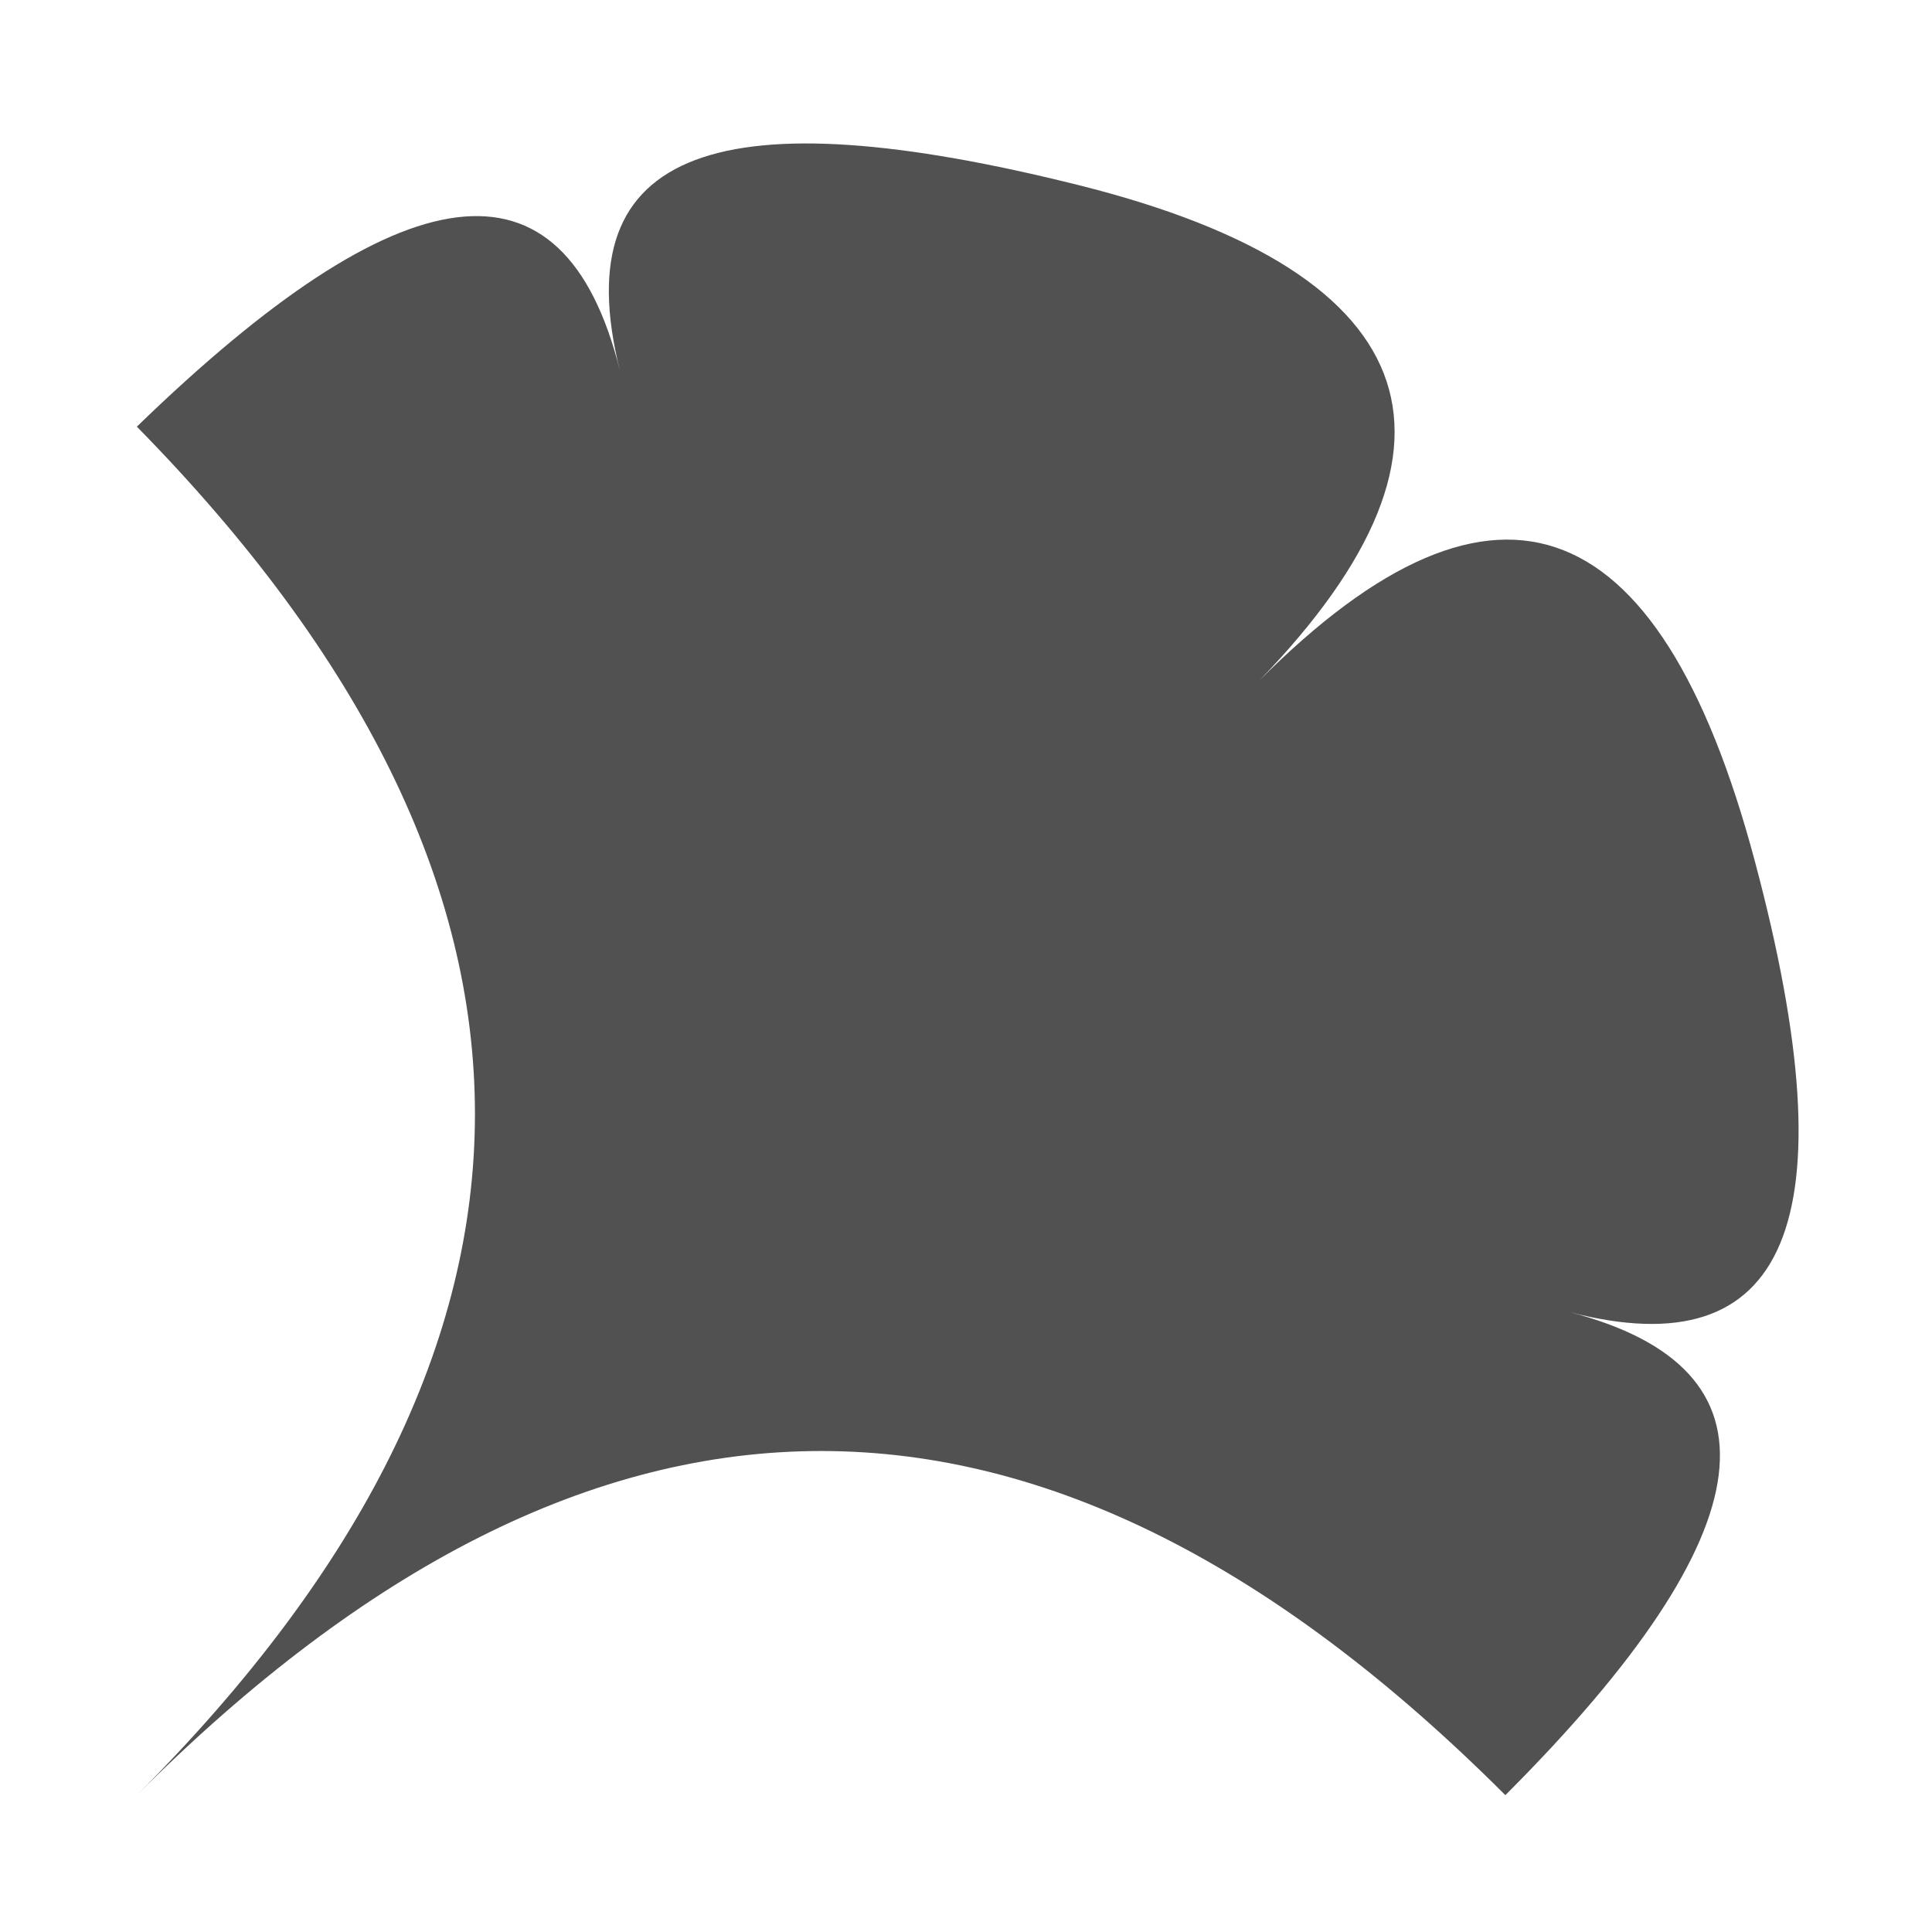
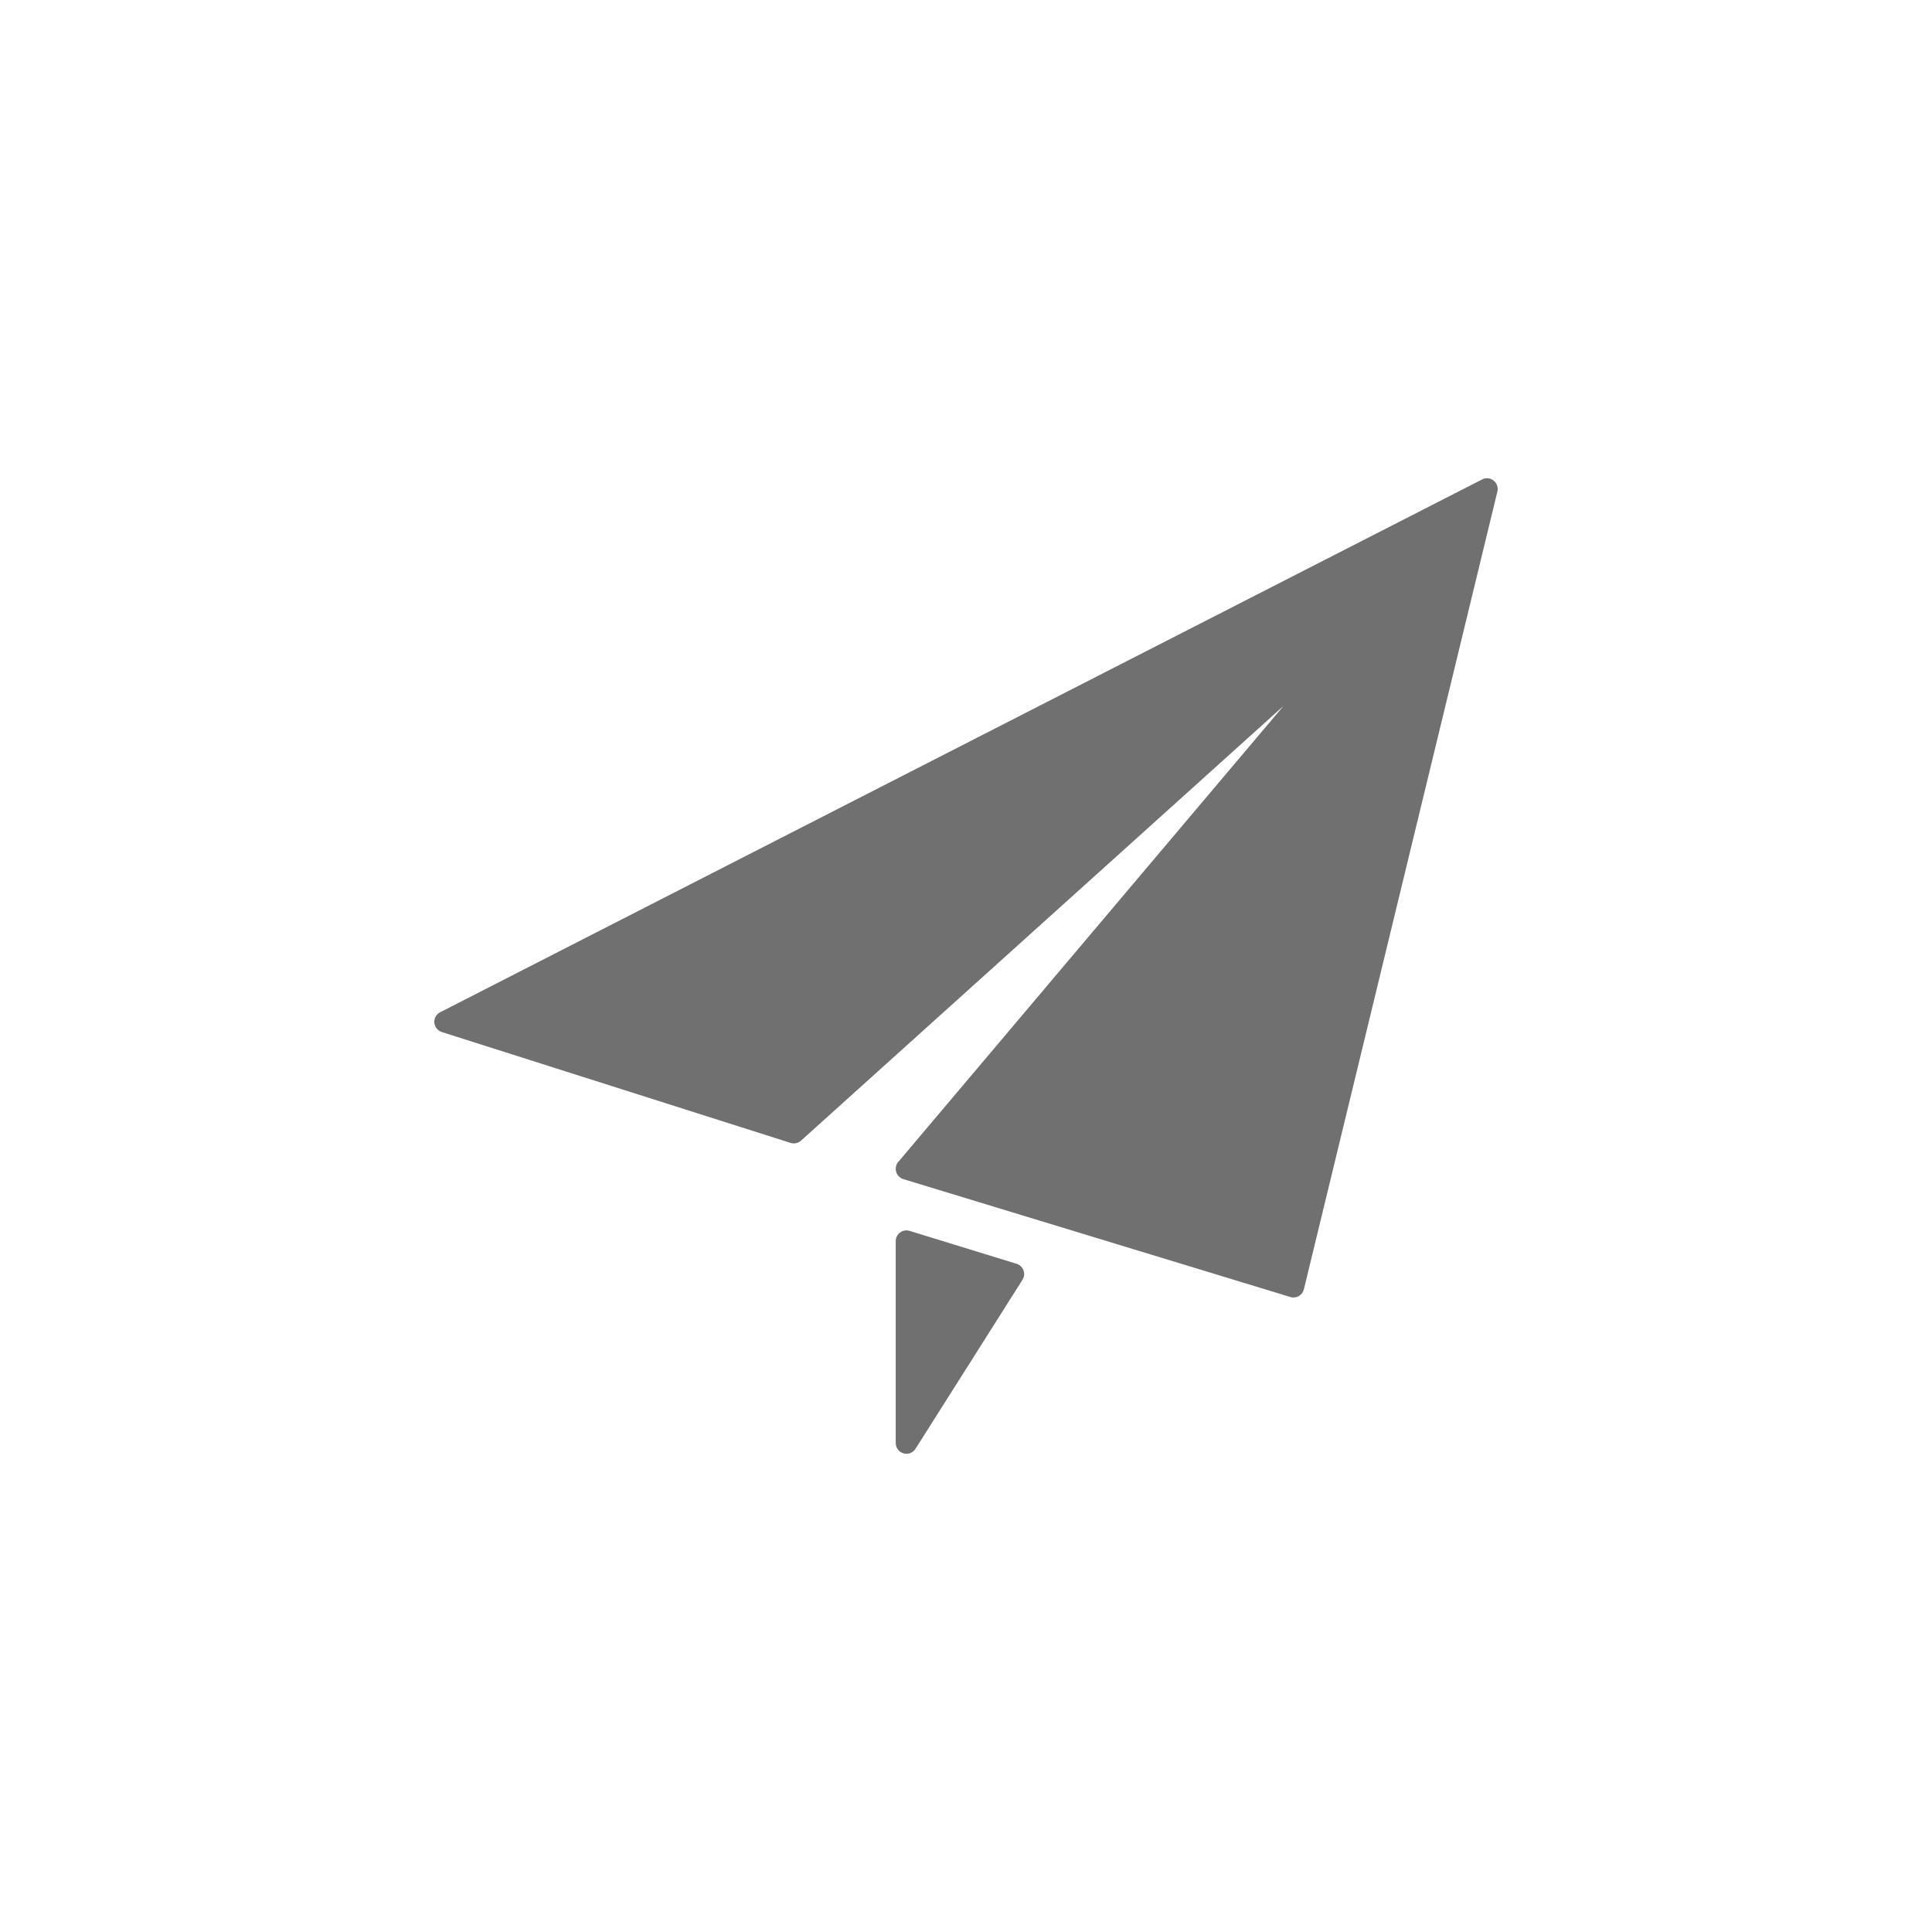
- <svg xmlns="http://www.w3.org/2000/svg" version="1.1" x="0px" y="0px" width="24px" height="24px" viewBox="0 0 24 24">
-   <style type="text/css">
- 	.st0{fill:#515151;}
- </style>
-   <path class="st0" d="M1.7,22.3c5.7-5.7,11.3-5.7,17,0c3.3-3.3,3.5-5.3,0.8-6c2.7,0.7,3.5-1.1,2.3-5.6s-3.3-5.2-6.3-2.1  c3-3,2.3-5.2-2.1-6.3S7,1.8,7.7,4.6C7,1.8,5,2.1,1.7,5.3C7.3,11,7.3,16.7,1.7,22.3" />
+ <svg xmlns="http://www.w3.org/2000/svg" t="1590914919480" class="icon" viewBox="0 0 1024 1024" version="1.1" p-id="3161" width="1000" height="1000">
+   <defs>
+     <style type="text/css" />
+   </defs>
+   <path d="M791.648 254.714c-1.755-1.389-4.157-1.635-6.115-0.601L233.297 536.512c-2.056 1.056-3.267 3.235-3.089 5.536 0.203 2.3 1.757 4.256 3.958 4.958l184.856 58.758c1.945 0.61 4.045 0.154 5.536-1.202L680.288 374.154 476.103 615.845c-1.235 1.456-1.656 3.446-1.112 5.279 0.543 1.835 1.967 3.281 3.799 3.836l205.124 62.483c0.53 0.167 1.09 0.244 1.645 0.244 0.976 0 1.954-0.256 2.823-0.746 1.355-0.776 2.345-2.077 2.711-3.601L793.646 260.527C794.172 258.36 793.39 256.093 791.648 254.714z" p-id="3162" fill="#707070" />
+   <path d="M538.807 669.833l-56.693-17.439c-1.712-0.556-3.6-0.222-5.047 0.855-1.456 1.081-2.313 2.78-2.313 4.581l0 107.001c0 2.536 1.669 4.758 4.112 5.469 0.513 0.145 1.047 0.223 1.583 0.223 1.911 0 3.744-0.967 4.802-2.646l56.686-89.558c0.957-1.502 1.157-3.358 0.535-5.014C541.862 671.636 540.505 670.357 538.807 669.833z" p-id="3163" fill="#707070" />
</svg>
